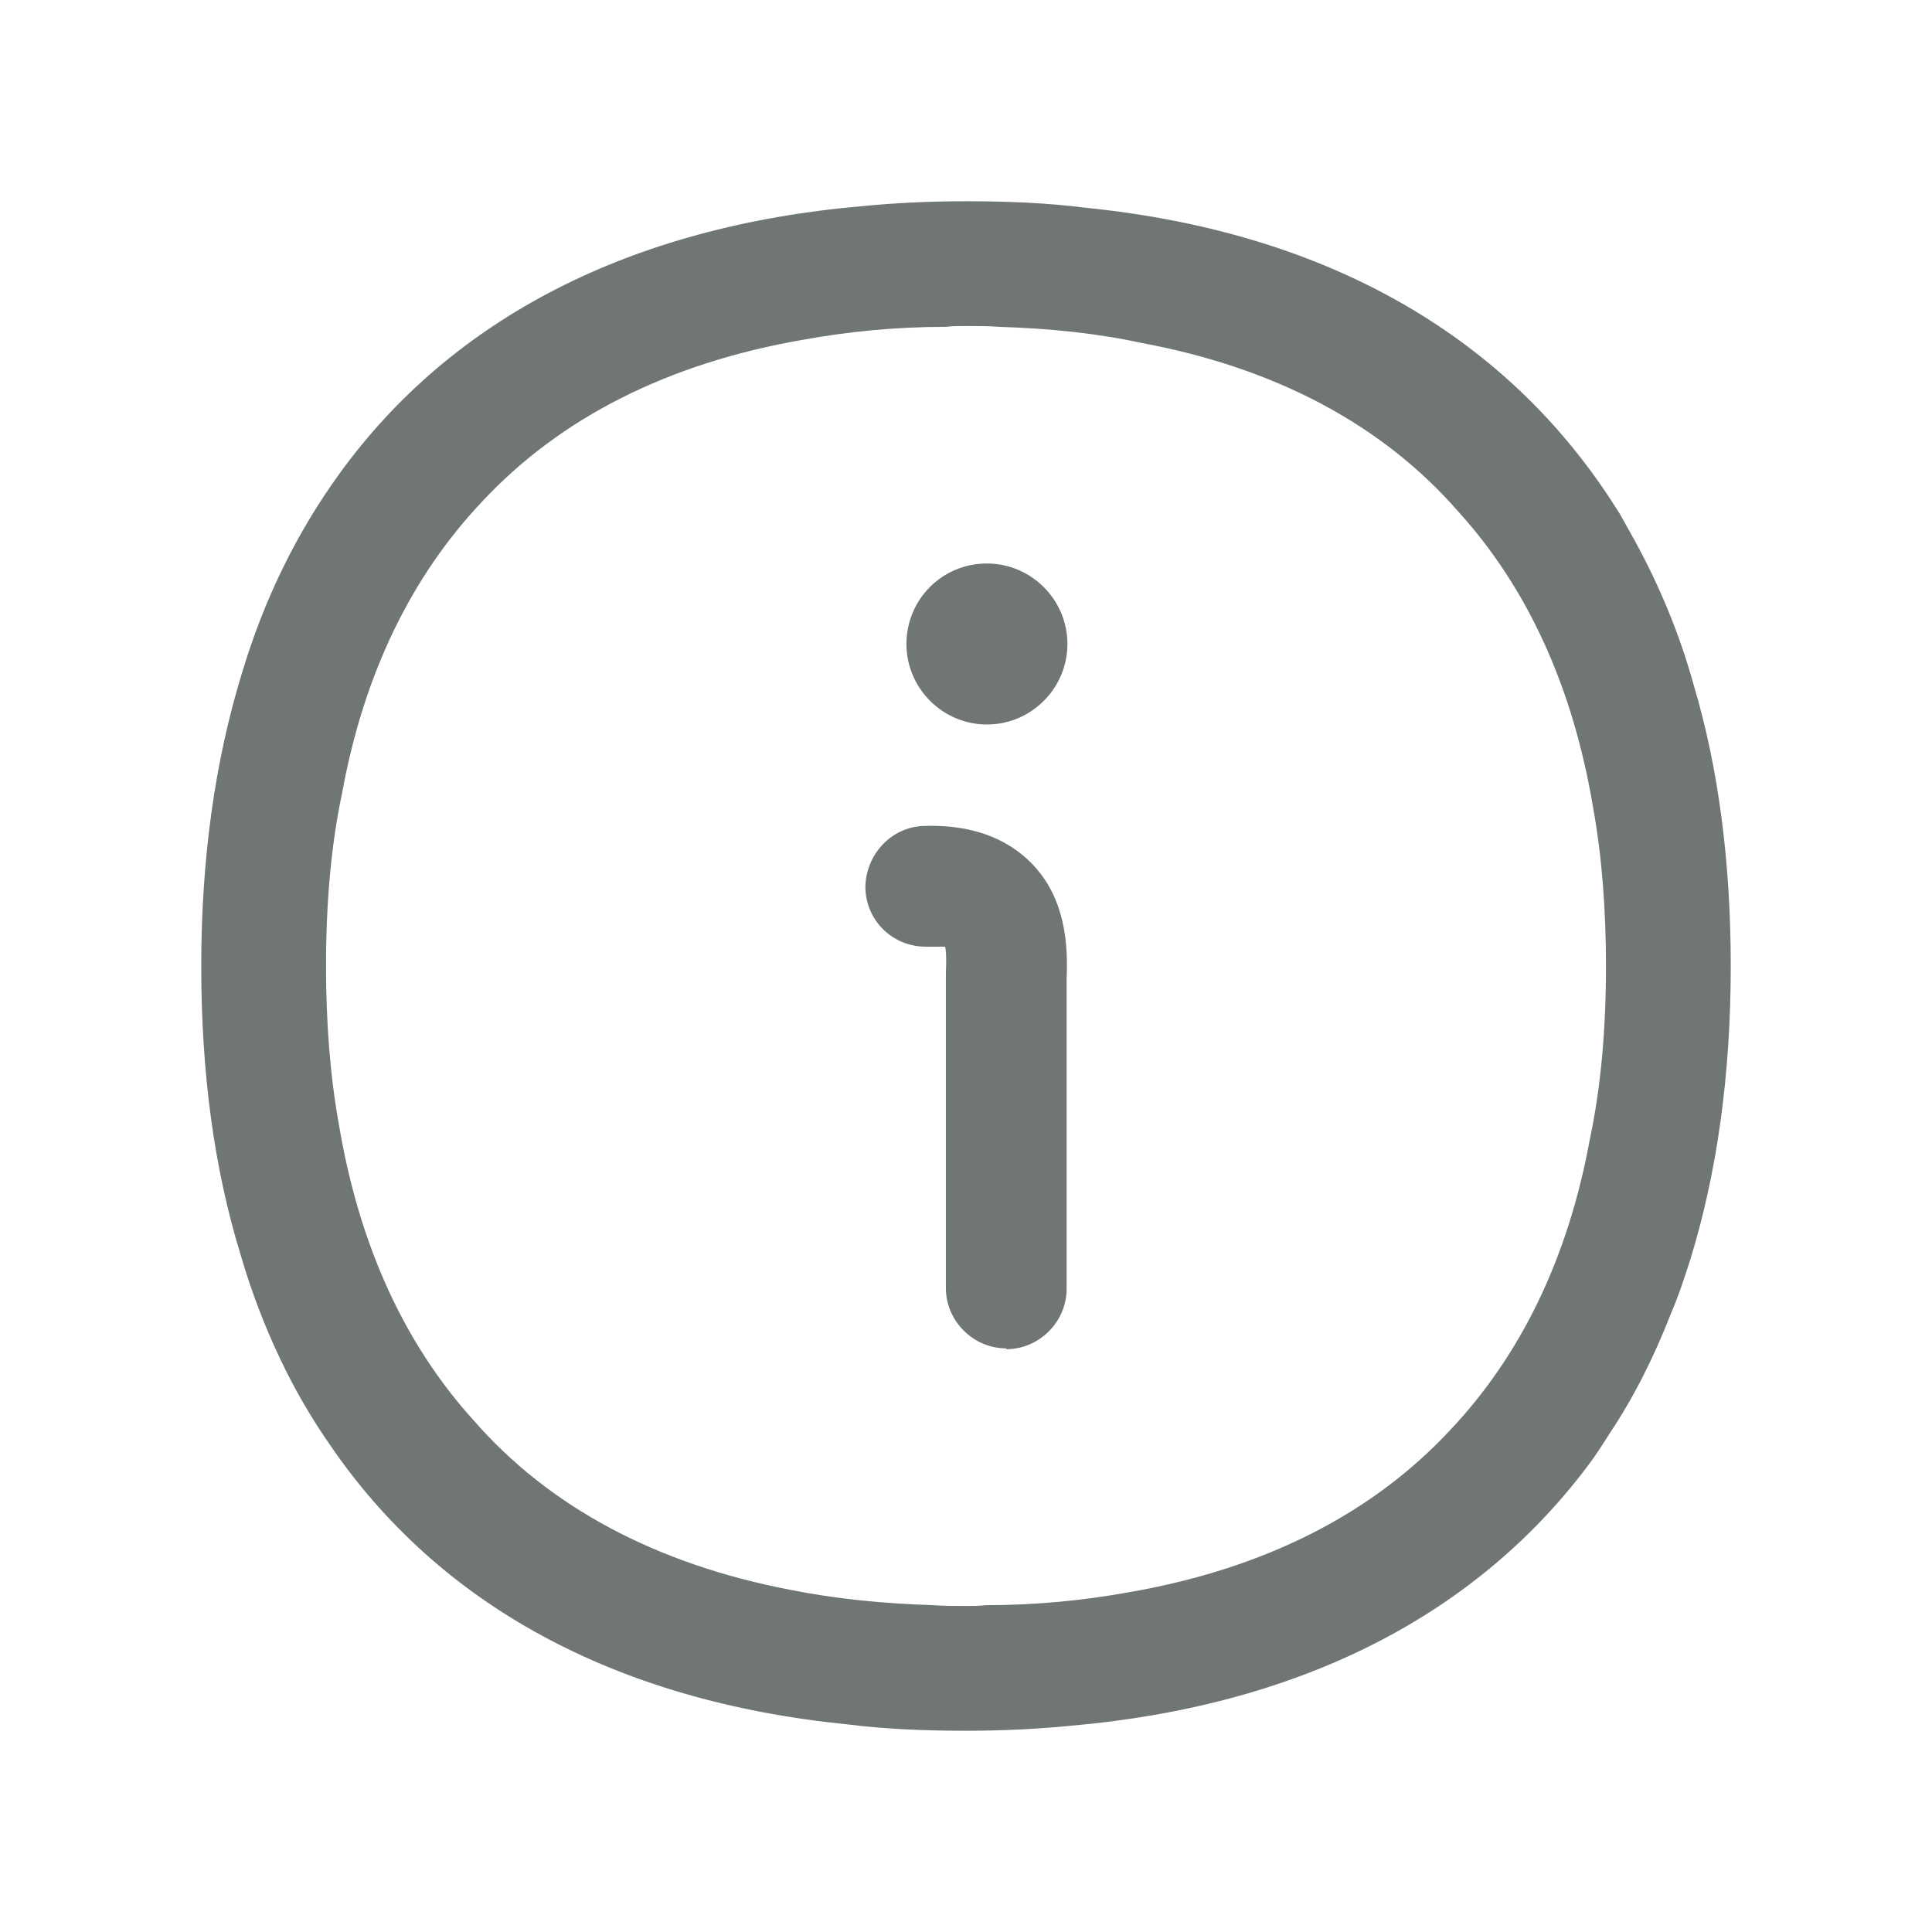
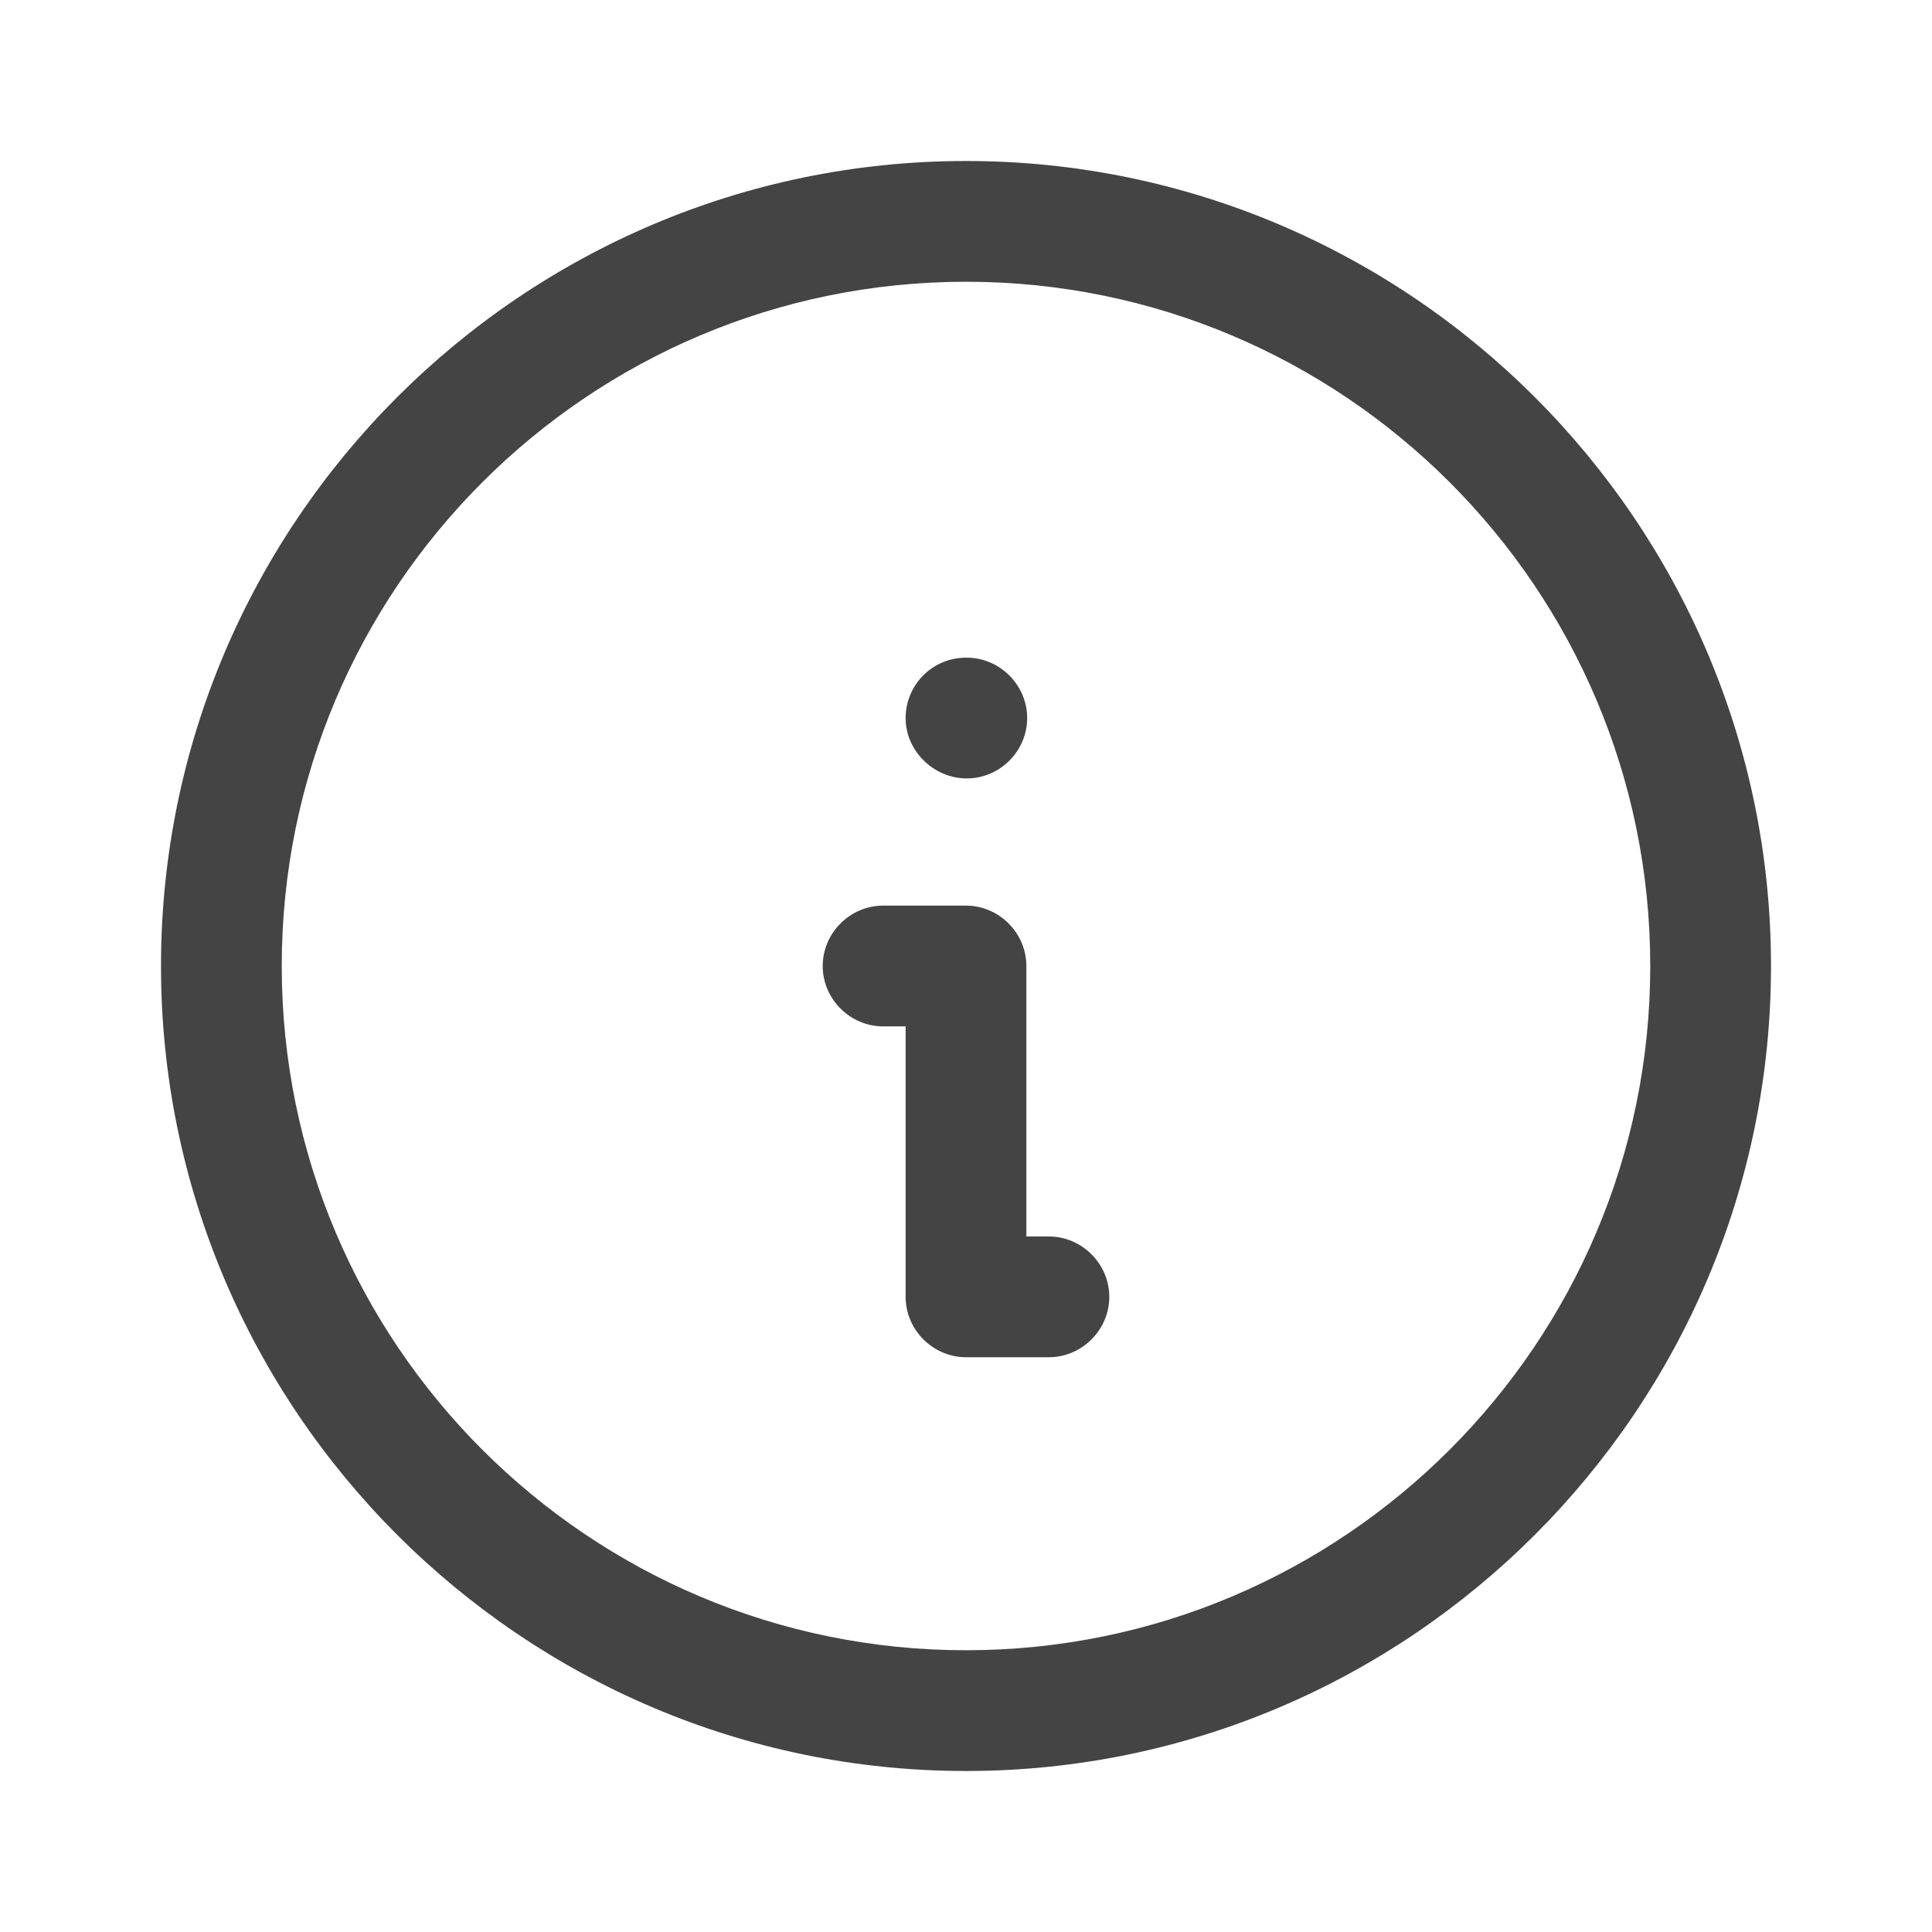
- <svg xmlns="http://www.w3.org/2000/svg" width="24" height="24">
-   <g fill="#707575">
-     <path d="M21.04 8.51c-.18-.65-.43-1.24-.73-1.79l-.19-.34c-.07-.11-.14-.22-.21-.32-1.36-1.98-3.54-3.19-6.43-3.48-.47-.06-.97-.08-1.48-.08-.44 0-.87.02-1.28.06-2.9.25-5.11 1.4-6.5 3.32-.53.73-.94 1.56-1.22 2.5-.33 1.08-.5 2.29-.5 3.62s.16 2.52.49 3.59c.13.45.3.89.49 1.29.18.38.39.74.62 1.07 1.35 1.98 3.53 3.18 6.42 3.47.47.06.97.08 1.48.08.44 0 .87-.02 1.28-.06 2.9-.25 5.11-1.4 6.51-3.32.07-.1.14-.21.21-.32.3-.45.55-.95.76-1.49.09-.21.16-.42.23-.64.34-1.09.51-2.32.51-3.67 0-1.28-.15-2.45-.46-3.49m-7.02 11.27c-.55.1-1.14.16-1.77.16-.08.01-.17.01-.25.01-.14 0-.28 0-.41-.01-.63-.02-1.22-.08-1.77-.19-1.67-.32-3-1.03-3.94-2.11-.86-.95-1.42-2.18-1.67-3.67-.11-.61-.16-1.27-.16-1.97 0-.77.06-1.49.2-2.15.27-1.48.86-2.69 1.74-3.62.97-1.04 2.31-1.72 3.99-2.01.55-.1 1.14-.16 1.77-.16.08-.01.17-.01.25-.01.14 0 .28 0 .41.01.63.02 1.22.08 1.77.2 1.67.31 3 1.02 3.94 2.1.86.95 1.42 2.18 1.67 3.67.11.61.16 1.27.16 1.97 0 .77-.06 1.49-.2 2.15-.27 1.48-.86 2.69-1.74 3.62-.97 1.04-2.31 1.72-3.99 2.01" />
-     <path d="M12.5 16.75c-.41 0-.75-.34-.75-.75v-3.9c.01-.22 0-.31-.01-.34h-.24c-.41 0-.74-.32-.75-.73 0-.41.32-.76.73-.77.58-.02 1.03.15 1.34.47.33.34.46.81.43 1.43v3.85c0 .41-.34.75-.75.75ZM12.26 9c-.55 0-1-.45-1-1s.44-1 1-1c.55 0 1 .45 1 1s-.45 1-1 1" />
+ <svg xmlns="http://www.w3.org/2000/svg" viewBox="0 0 24 24">
+   <g fill="#444">
+     <path d="M12 22C6.49 22 2 17.51 2 12S6.49 2 12 2s10 4.49 10 10-4.49 10-10 10m0-18.5c-4.69 0-8.5 3.81-8.5 8.5s3.81 8.5 8.5 8.5 8.5-3.81 8.5-8.5-3.81-8.5-8.5-8.5" />
+     <path d="M12.01 9.67c-.41 0-.76-.34-.76-.75s.33-.75.75-.75h.01c.41 0 .75.34.75.75s-.34.75-.75.75m1.02 7.19H12c-.41 0-.75-.34-.75-.75v-3.36h-.28c-.41 0-.75-.34-.75-.75s.34-.75.75-.75H12c.41 0 .75.34.75.75v3.36h.28c.41 0 .75.34.75.75s-.34.75-.75.75" />
  </g>
</svg>
